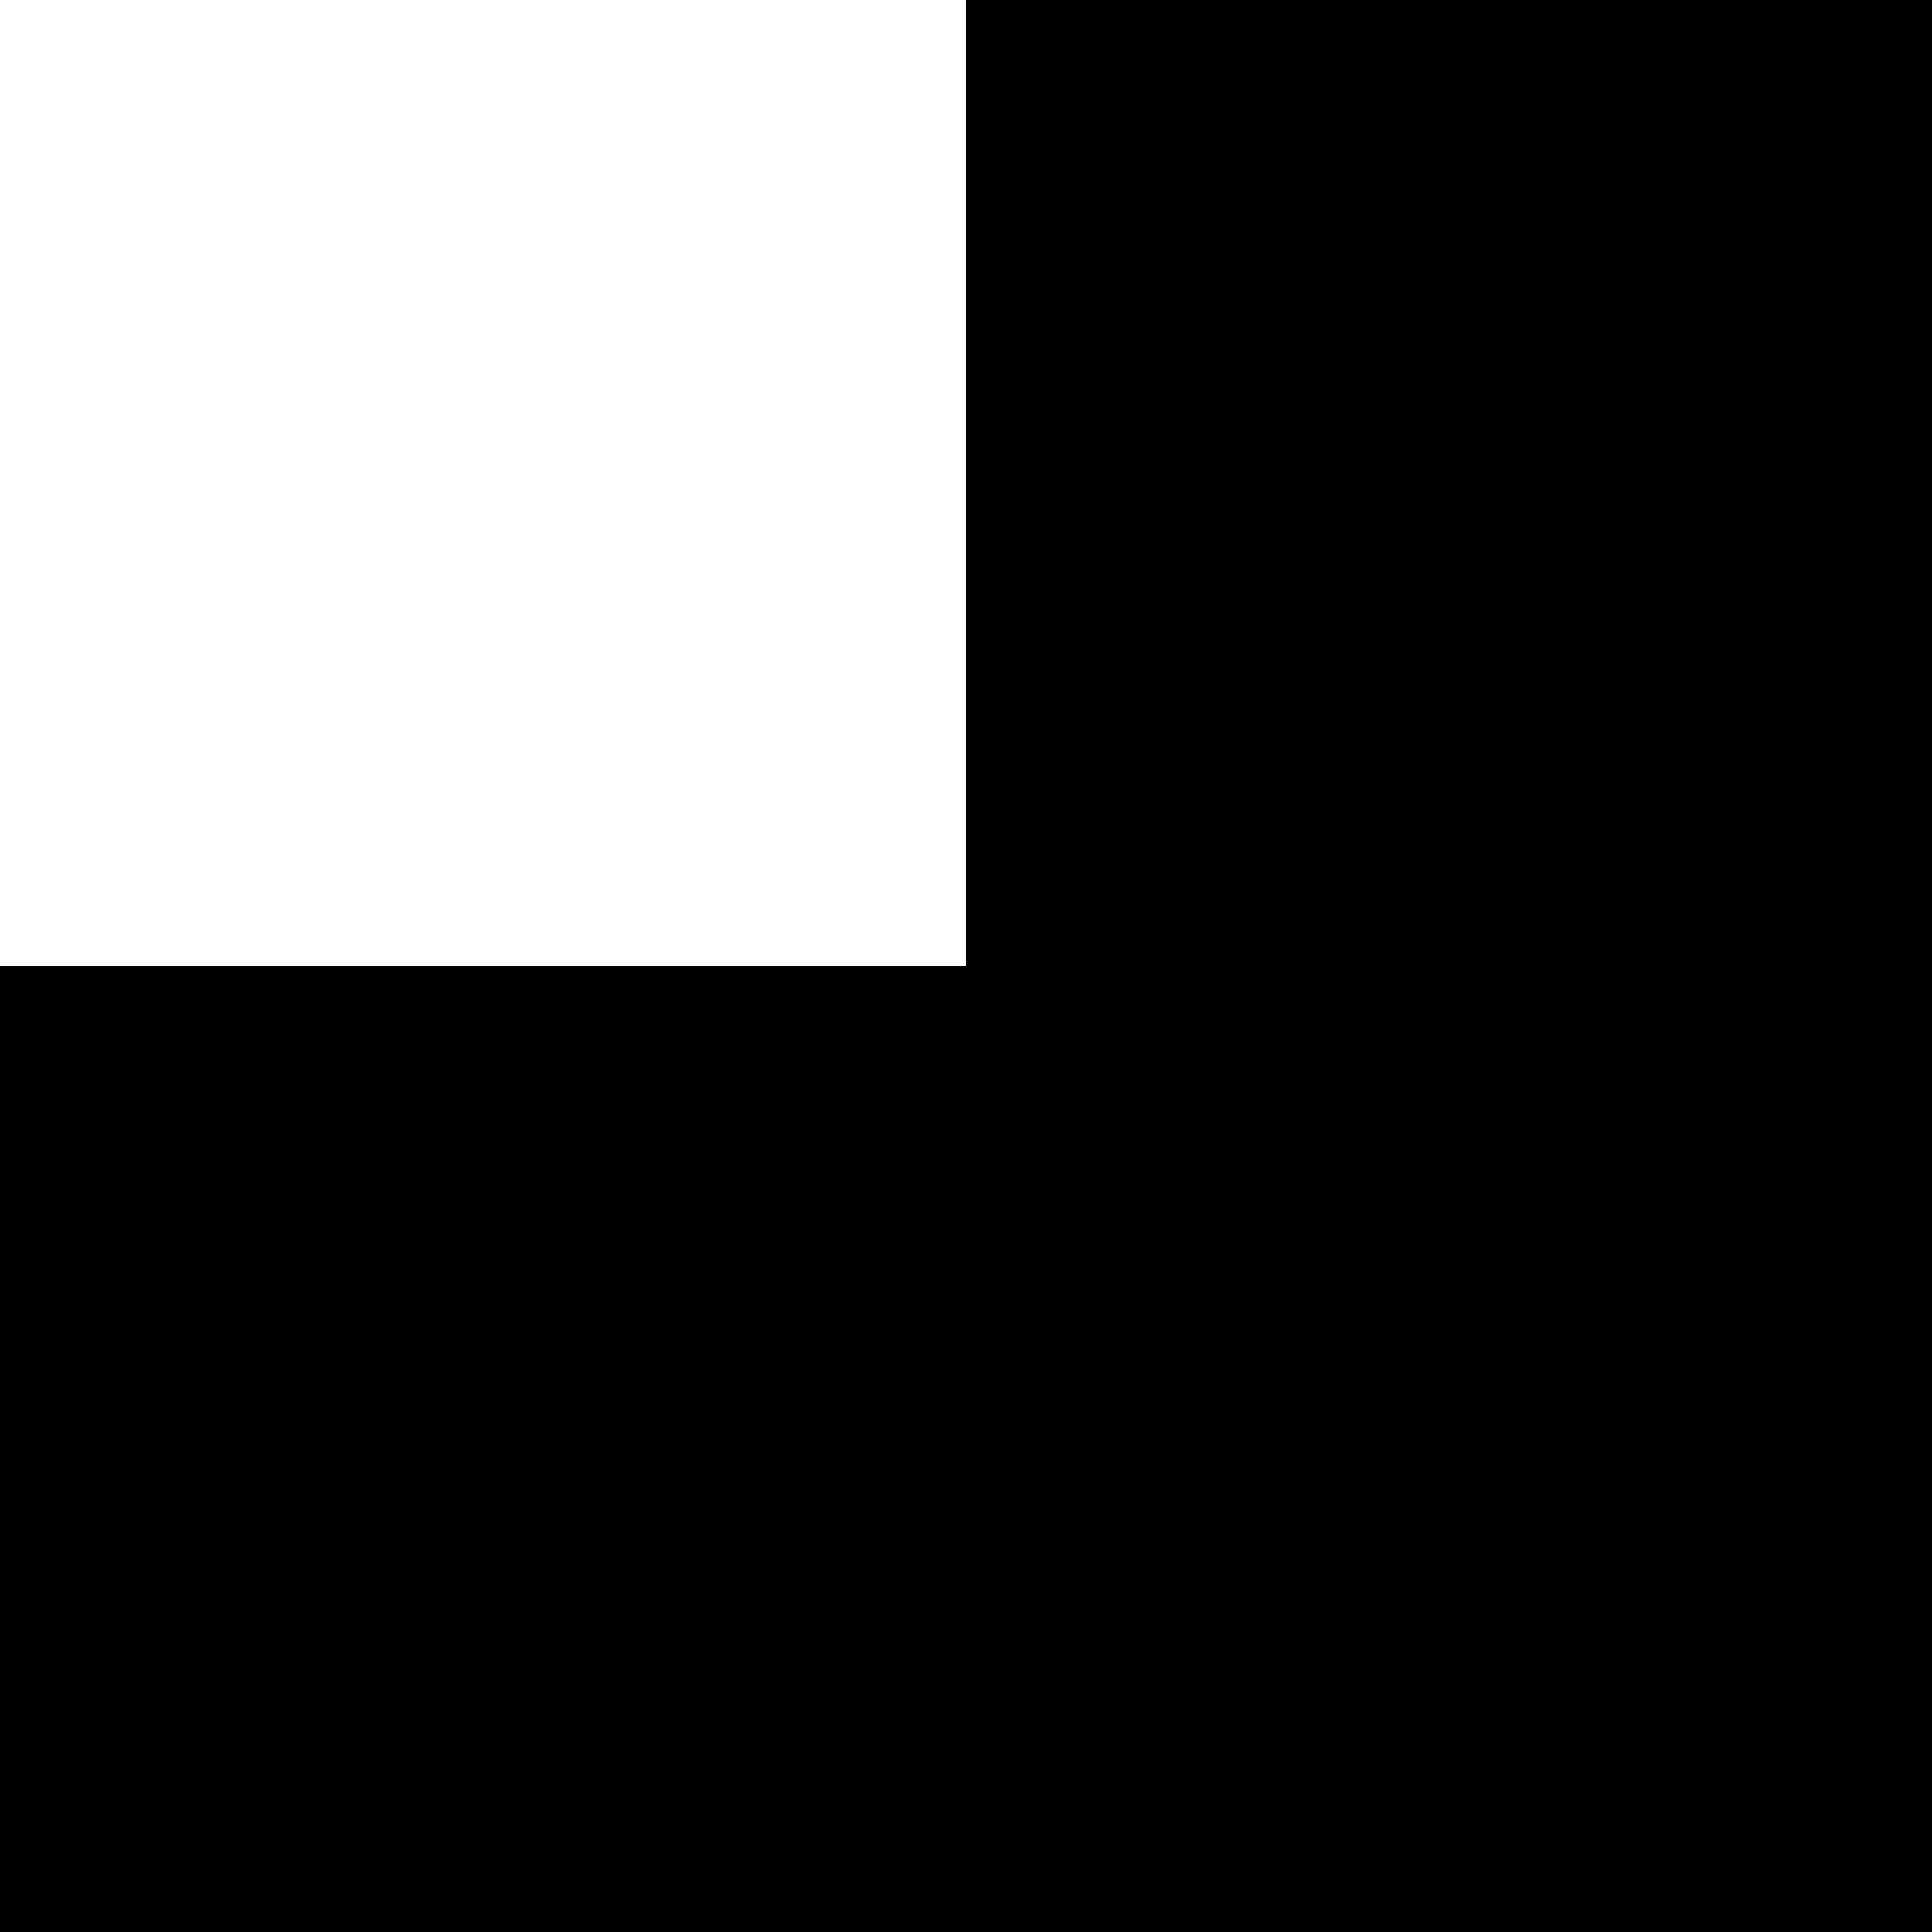
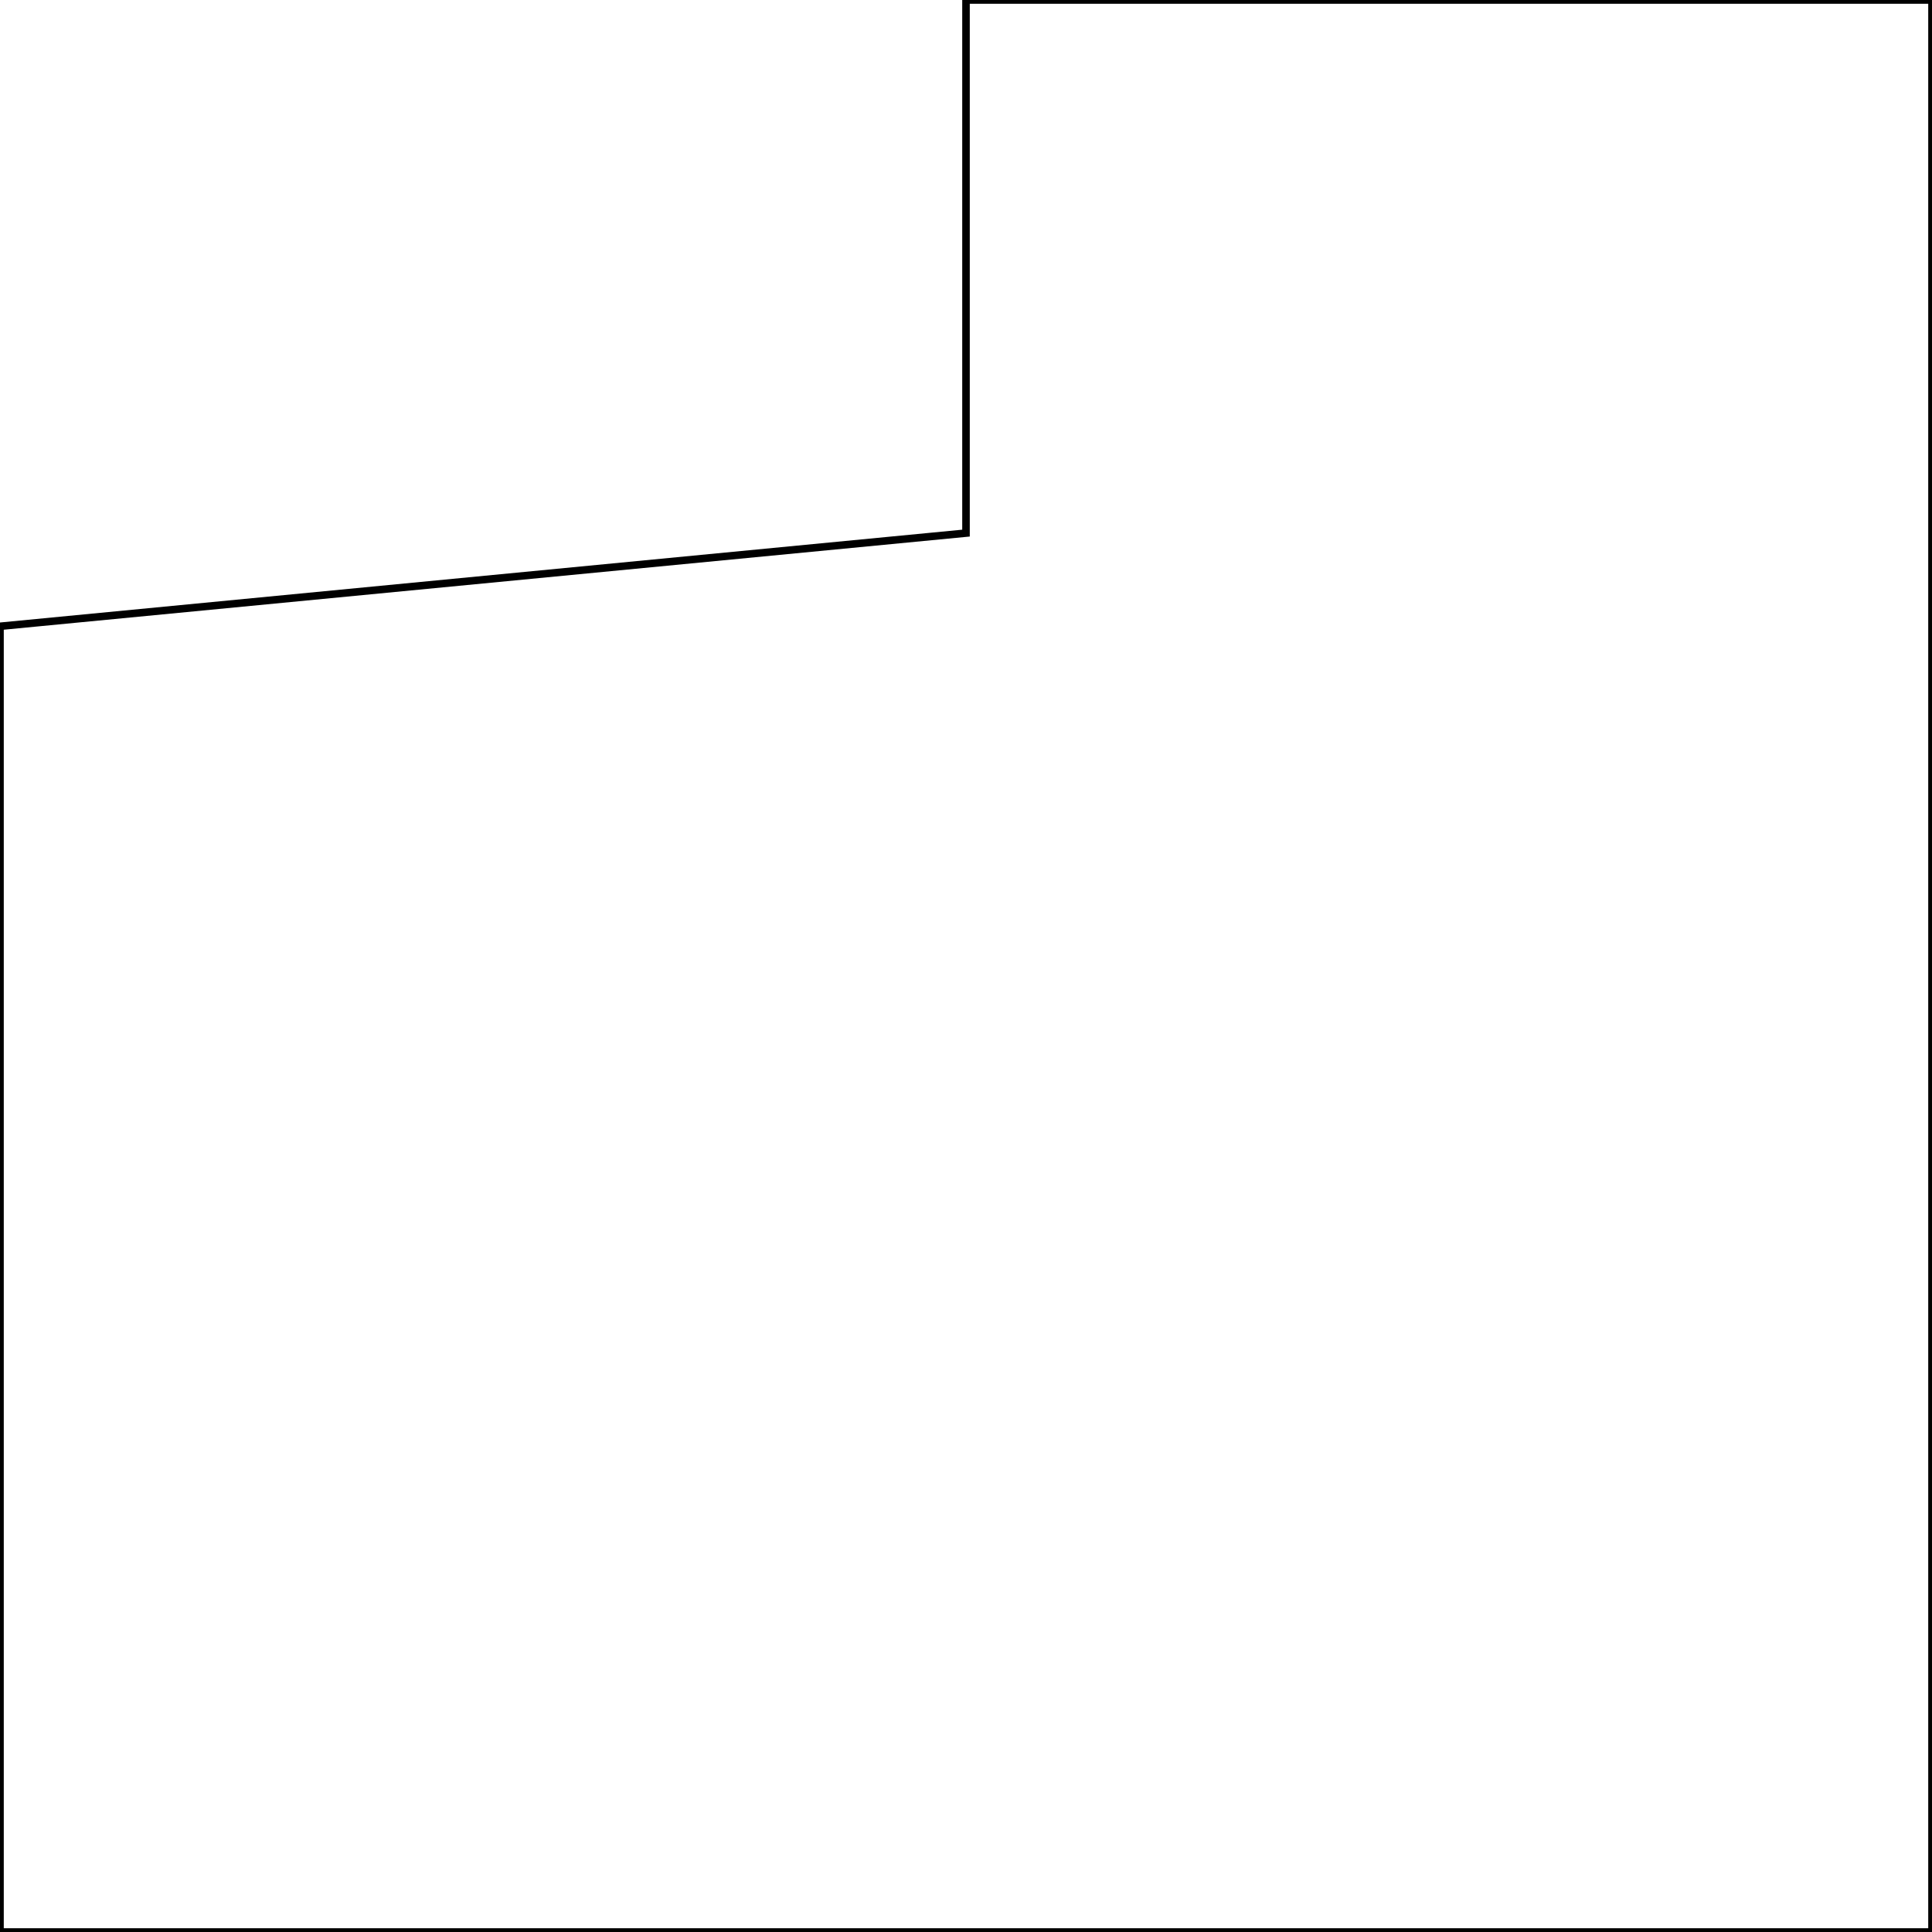
- <svg xmlns="http://www.w3.org/2000/svg" width="256" height="256" viewBox="0 0 67.733 67.733" version="1.1" id="svg135">
+ <svg xmlns="http://www.w3.org/2000/svg" width="256" height="256" viewBox="0 0 256 256" version="1.1" id="svg135">
  <defs id="defs132" />
  <g id="layer1">
-     <rect style="fill:#000000;fill-opacity:1;stroke:none;stroke-width:2.02;paint-order:markers stroke fill" id="rect504" width="67.733" height="33.867" x="-67.733" y="33.867" transform="scale(-1,1)" />
-     <rect style="fill:#000000;fill-opacity:1;stroke:none;stroke-width:1.428;paint-order:markers stroke fill" id="rect504-3" width="33.867" height="33.867" x="-67.733" y="0" transform="scale(-1,1)" />
+     <path style="fill:none;stroke:#000000;paint-order:markers stroke fill" stroke="#000000" d="M 0,82.986 128,70.64 V 0 H 256 V 256 H 0 Z" id="path1421" />
  </g>
</svg>
